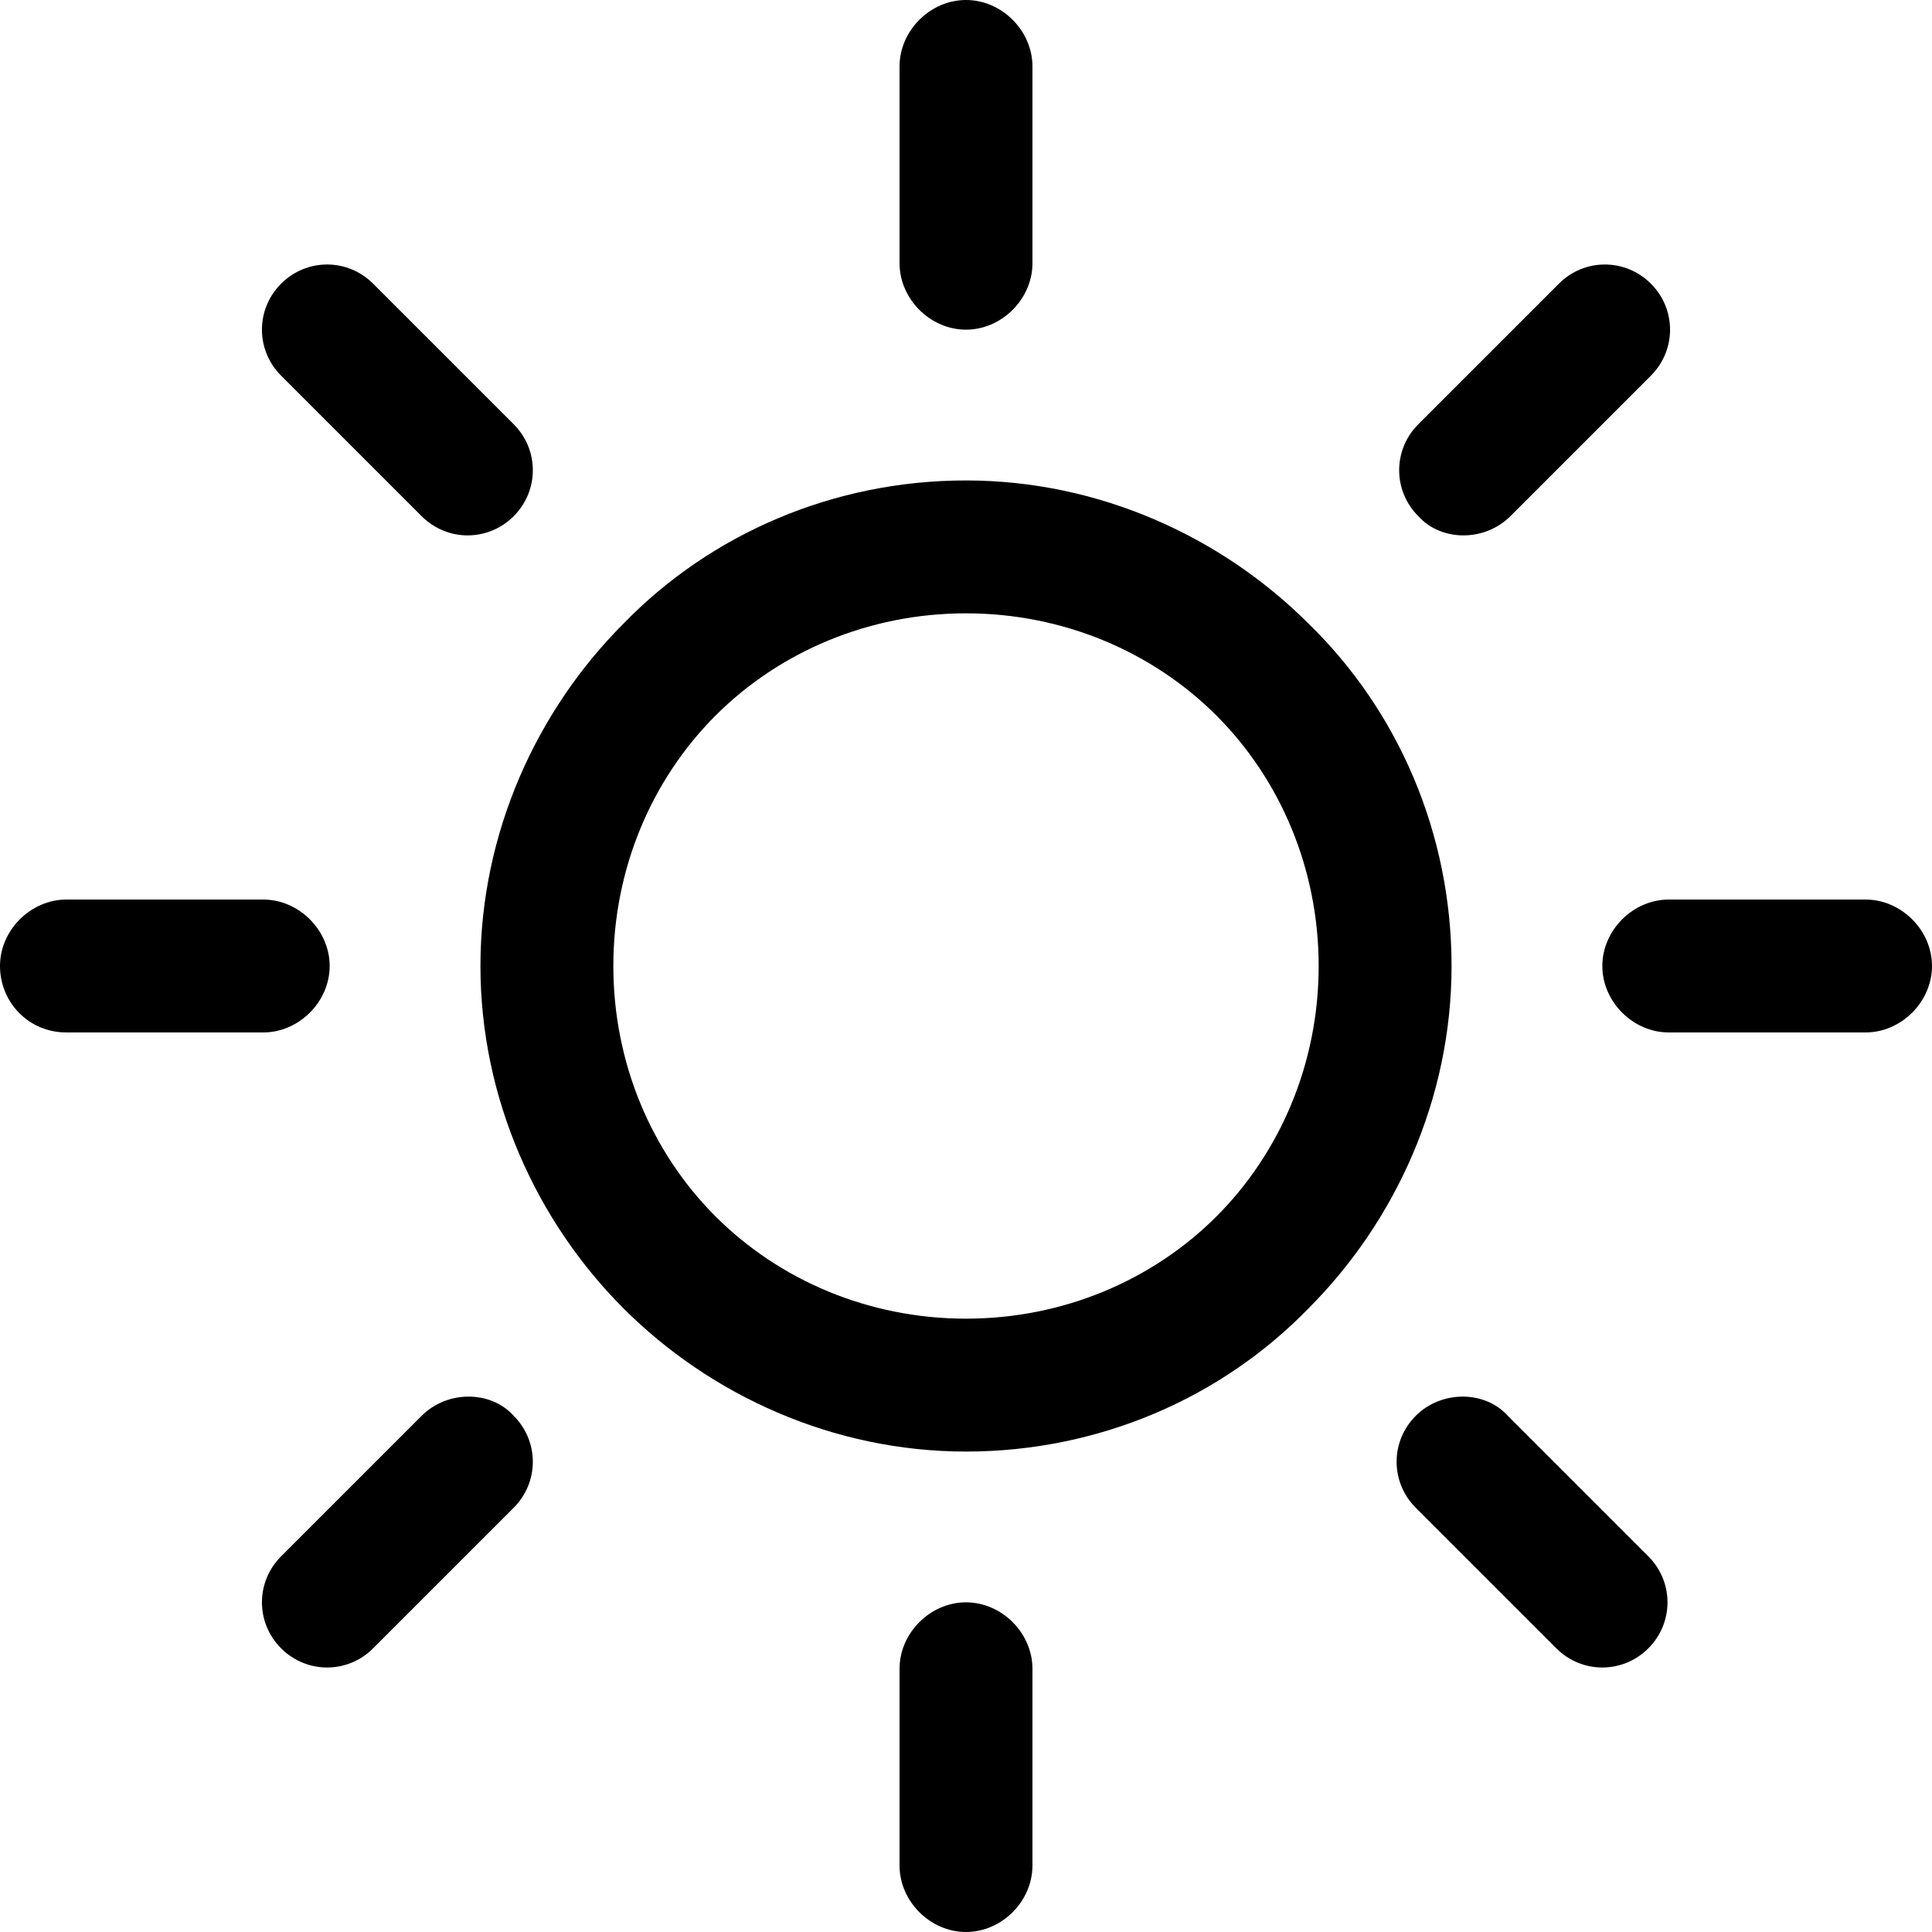
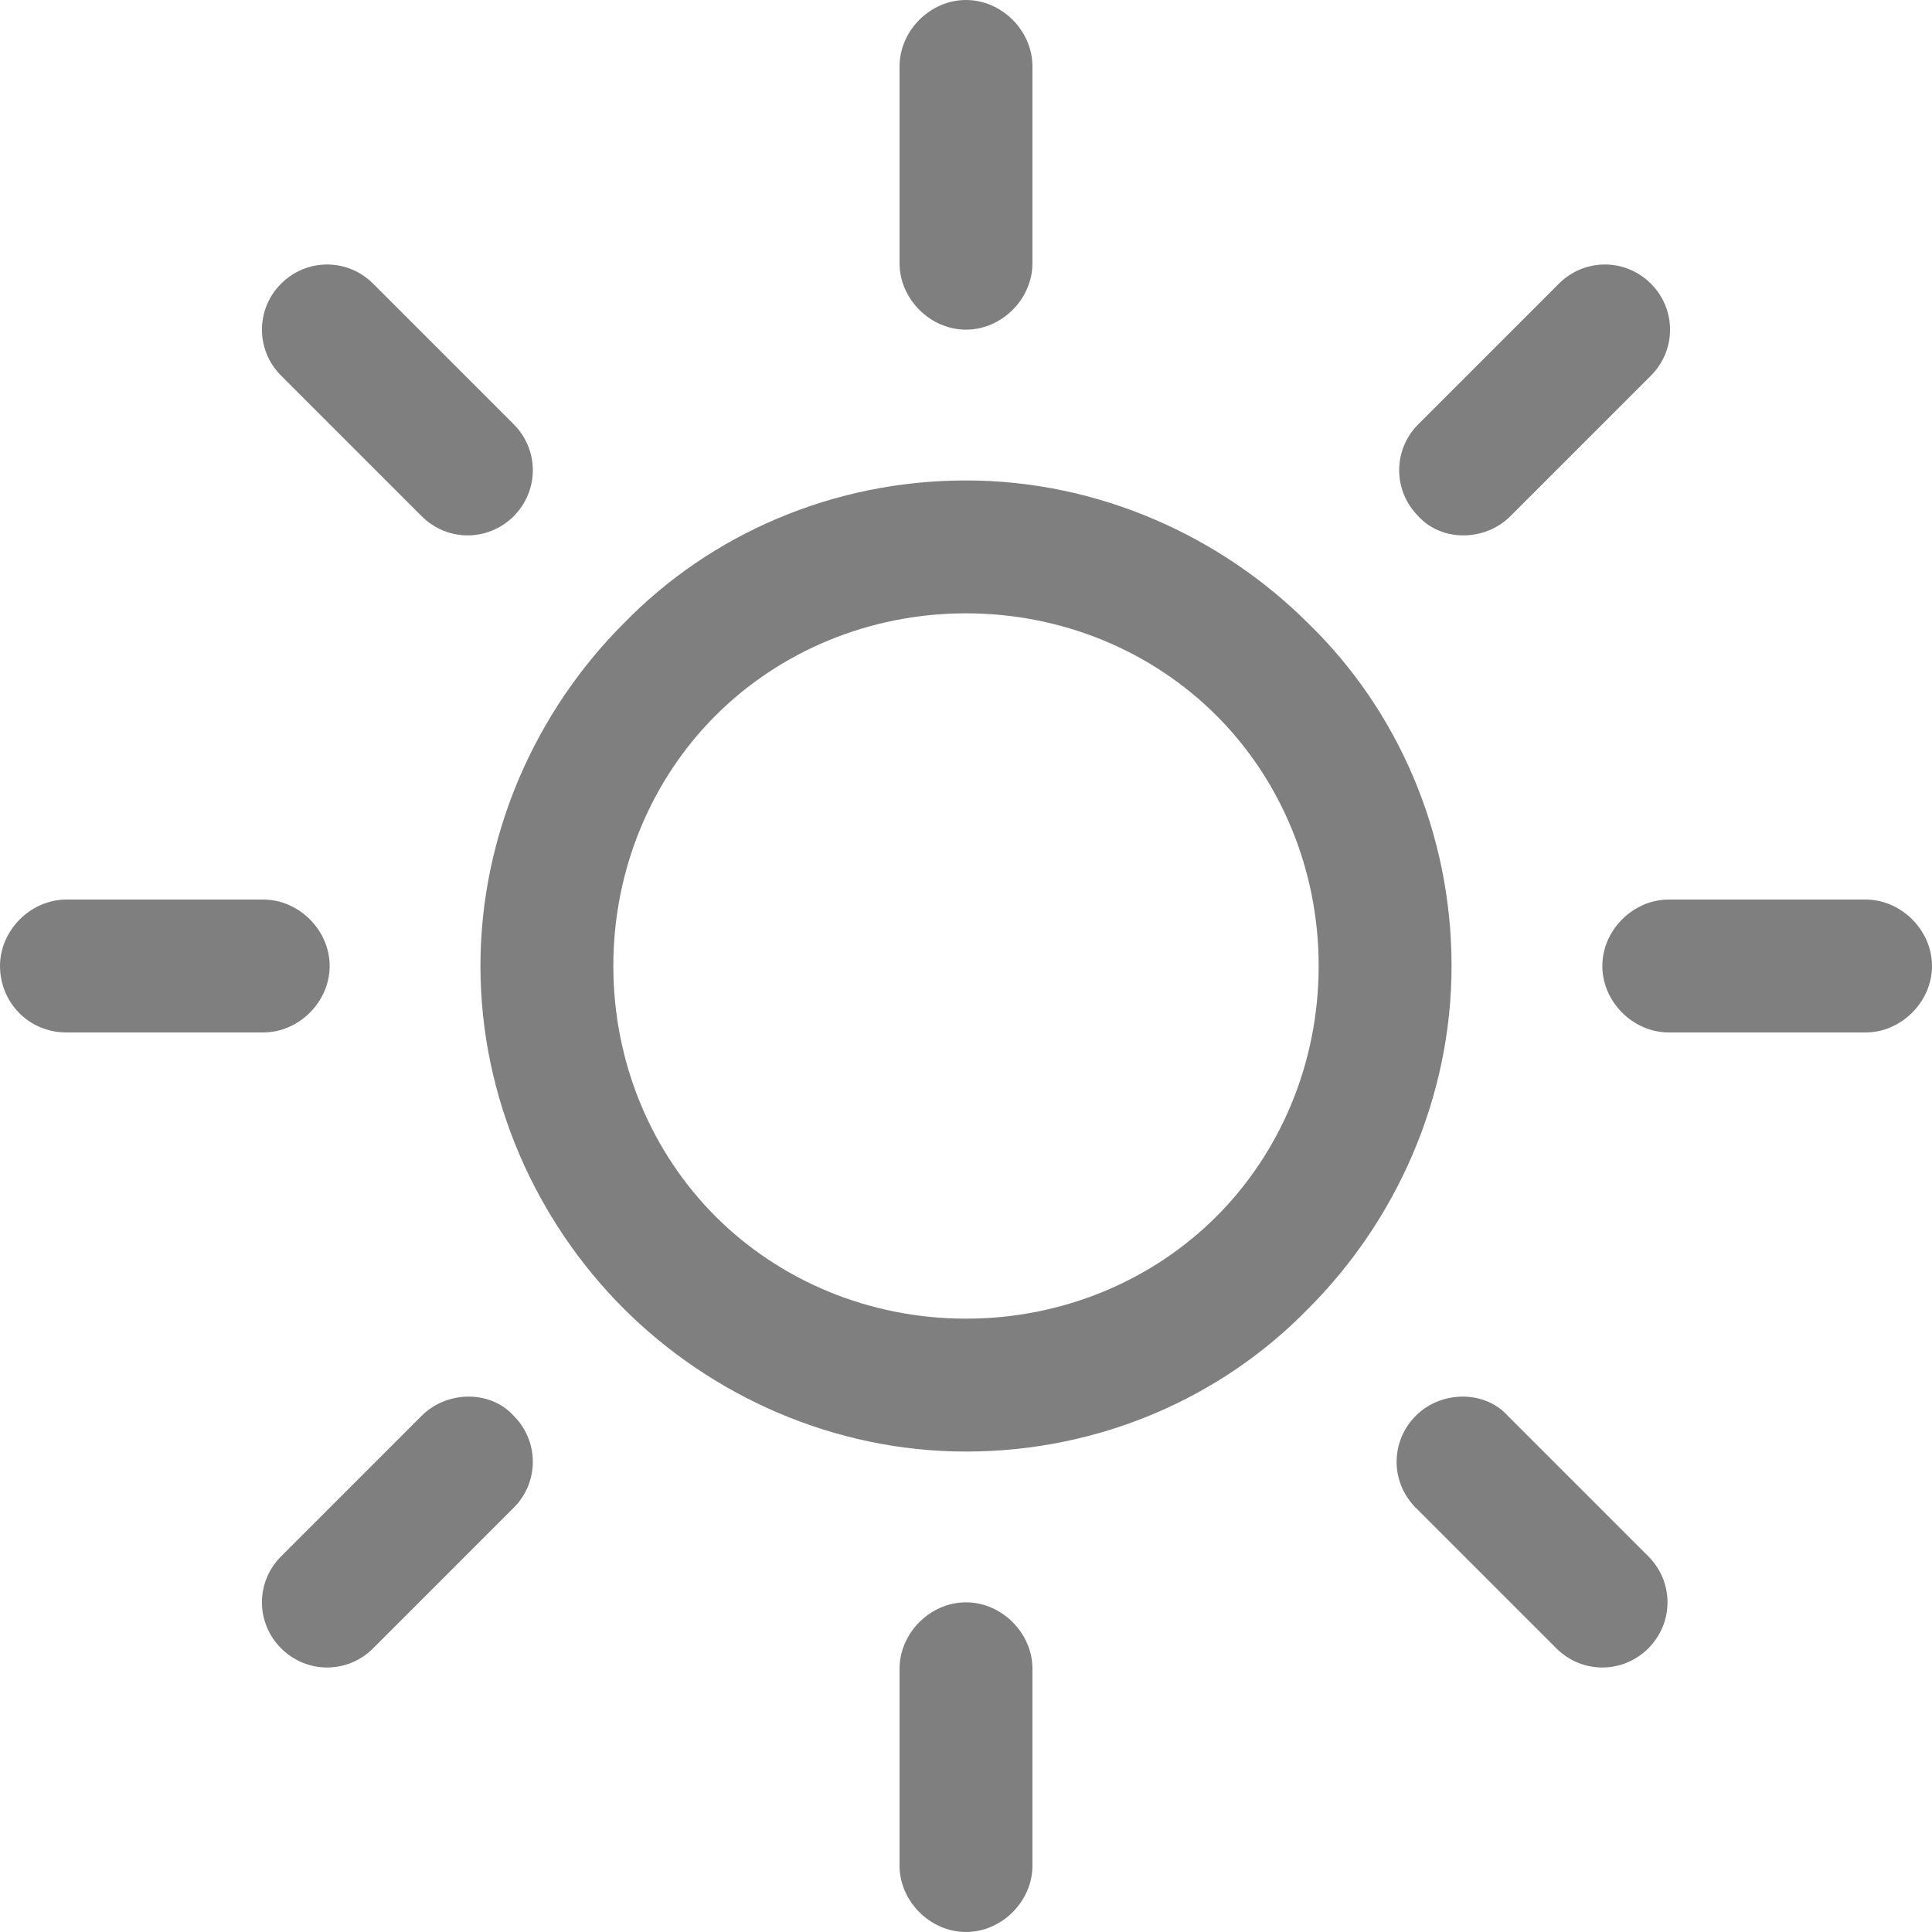
- <svg xmlns="http://www.w3.org/2000/svg" version="1.1" id="Capa_1" x="0px" y="0px" viewBox="0 0 302.4 302.4" style="enable-background:new 0 0 302.4 302.4;" xml:space="preserve">
+ <svg xmlns="http://www.w3.org/2000/svg" opacity="50%" version="1.1" id="Capa_1" x="0px" y="0px" viewBox="0 0 302.4 302.4" style="enable-background:new 0 0 302.4 302.4;" xml:space="preserve">
  <g>
    <g>
      <path d="M204.8,97.6C191.2,84,172,75.2,151.2,75.2s-40,8.4-53.6,22.4c-13.6,13.6-22.4,32.8-22.4,53.6s8.8,40,22.4,53.6    c13.6,13.6,32.8,22.4,53.6,22.4s40-8.4,53.6-22.4c13.6-13.6,22.4-32.8,22.4-53.6S218.8,111.2,204.8,97.6z M190.4,190.4    c-10,10-24,16-39.2,16s-29.2-6-39.2-16s-16-24-16-39.2s6-29.2,16-39.2s24-16,39.2-16s29.2,6,39.2,16s16,24,16,39.2    S200.4,180.4,190.4,190.4z" />
    </g>
  </g>
  <g>
    <g>
      <path d="M292,140.8h-30.8c-5.6,0-10.4,4.8-10.4,10.4c0,5.6,4.8,10.4,10.4,10.4H292c5.6,0,10.4-4.8,10.4-10.4    C302.4,145.6,297.6,140.8,292,140.8z" />
    </g>
  </g>
  <g>
    <g>
      <path d="M151.2,250.8c-5.6,0-10.4,4.8-10.4,10.4V292c0,5.6,4.8,10.4,10.4,10.4c5.6,0,10.4-4.8,10.4-10.4v-30.8    C161.6,255.6,156.8,250.8,151.2,250.8z" />
    </g>
  </g>
  <g>
    <g>
      <path d="M258,243.6l-22-22c-3.6-4-10.4-4-14.4,0s-4,10.4,0,14.4l22,22c4,4,10.4,4,14.4,0S262,247.6,258,243.6z" />
    </g>
  </g>
  <g>
    <g>
      <path d="M151.2,0c-5.6,0-10.4,4.8-10.4,10.4v30.8c0,5.6,4.8,10.4,10.4,10.4c5.6,0,10.4-4.8,10.4-10.4V10.4    C161.6,4.8,156.8,0,151.2,0z" />
    </g>
  </g>
  <g>
    <g>
      <path d="M258.4,44.4c-4-4-10.4-4-14.4,0l-22,22c-4,4-4,10.4,0,14.4c3.6,4,10.4,4,14.4,0l22-22C262.4,54.8,262.4,48.4,258.4,44.4z" />
    </g>
  </g>
  <g>
    <g>
      <path d="M41.2,140.8H10.4c-5.6,0-10.4,4.8-10.4,10.4s4.4,10.4,10.4,10.4h30.8c5.6,0,10.4-4.8,10.4-10.4    C51.6,145.6,46.8,140.8,41.2,140.8z" />
    </g>
  </g>
  <g>
    <g>
      <path d="M80.4,221.6c-3.6-4-10.4-4-14.4,0l-22,22c-4,4-4,10.4,0,14.4s10.4,4,14.4,0l22-22C84.4,232,84.4,225.6,80.4,221.6z" />
    </g>
  </g>
  <g>
    <g>
      <path d="M80.4,66.4l-22-22c-4-4-10.4-4-14.4,0s-4,10.4,0,14.4l22,22c4,4,10.4,4,14.4,0S84.4,70.4,80.4,66.4z" />
    </g>
  </g>
  <g>
</g>
  <g>
</g>
  <g>
</g>
  <g>
</g>
  <g>
</g>
  <g>
</g>
  <g>
</g>
  <g>
</g>
  <g>
</g>
  <g>
</g>
  <g>
</g>
  <g>
</g>
  <g>
</g>
  <g>
</g>
  <g>
</g>
</svg>
